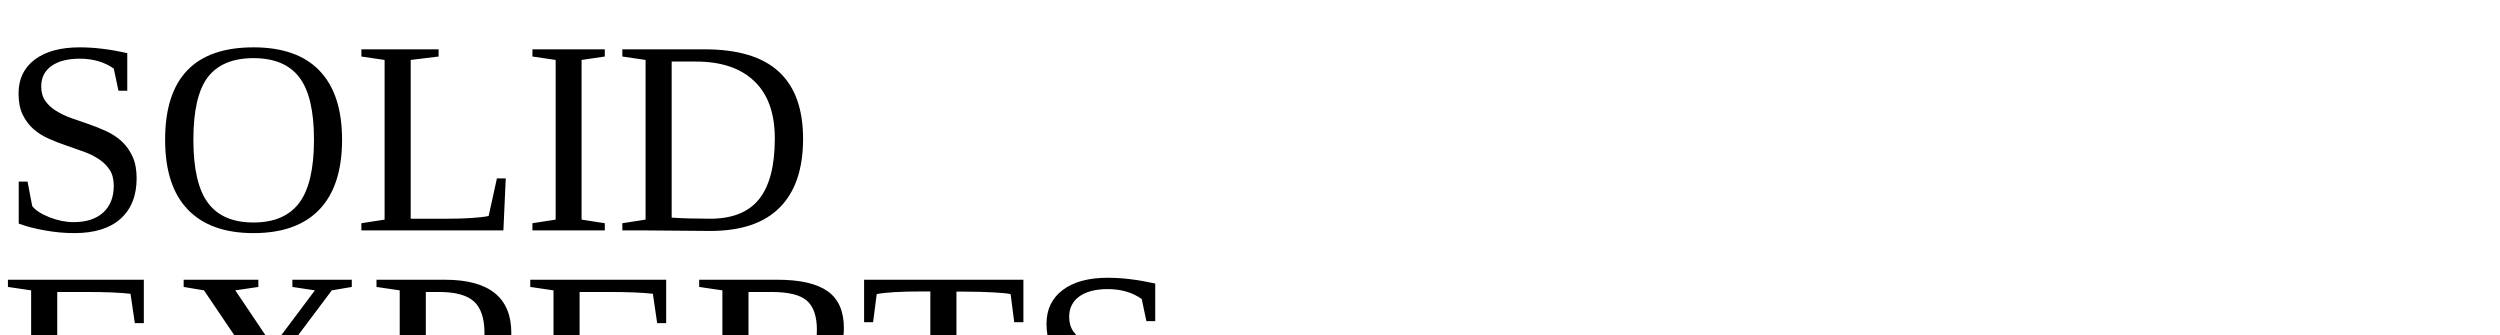
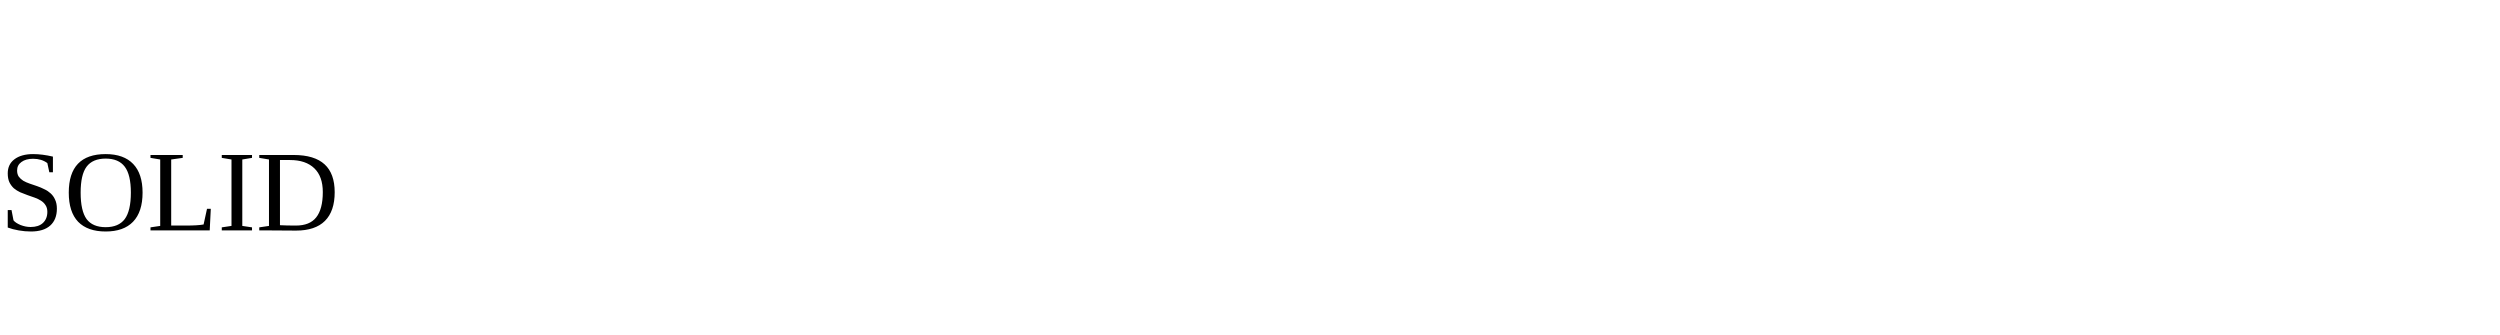
<svg xmlns="http://www.w3.org/2000/svg" width="217px" height="29px" viewBox="0 0 217 29" version="1.1">
-   <text y="20" font-size="2em">SOLID</text>
-   <text y="40" font-size="2em">EXPERTS</text>
+   <text y="20" font-size="smaller">SOLID</text>
+   <text y="40" font-size="smaller">EXPERTS</text>
</svg>
